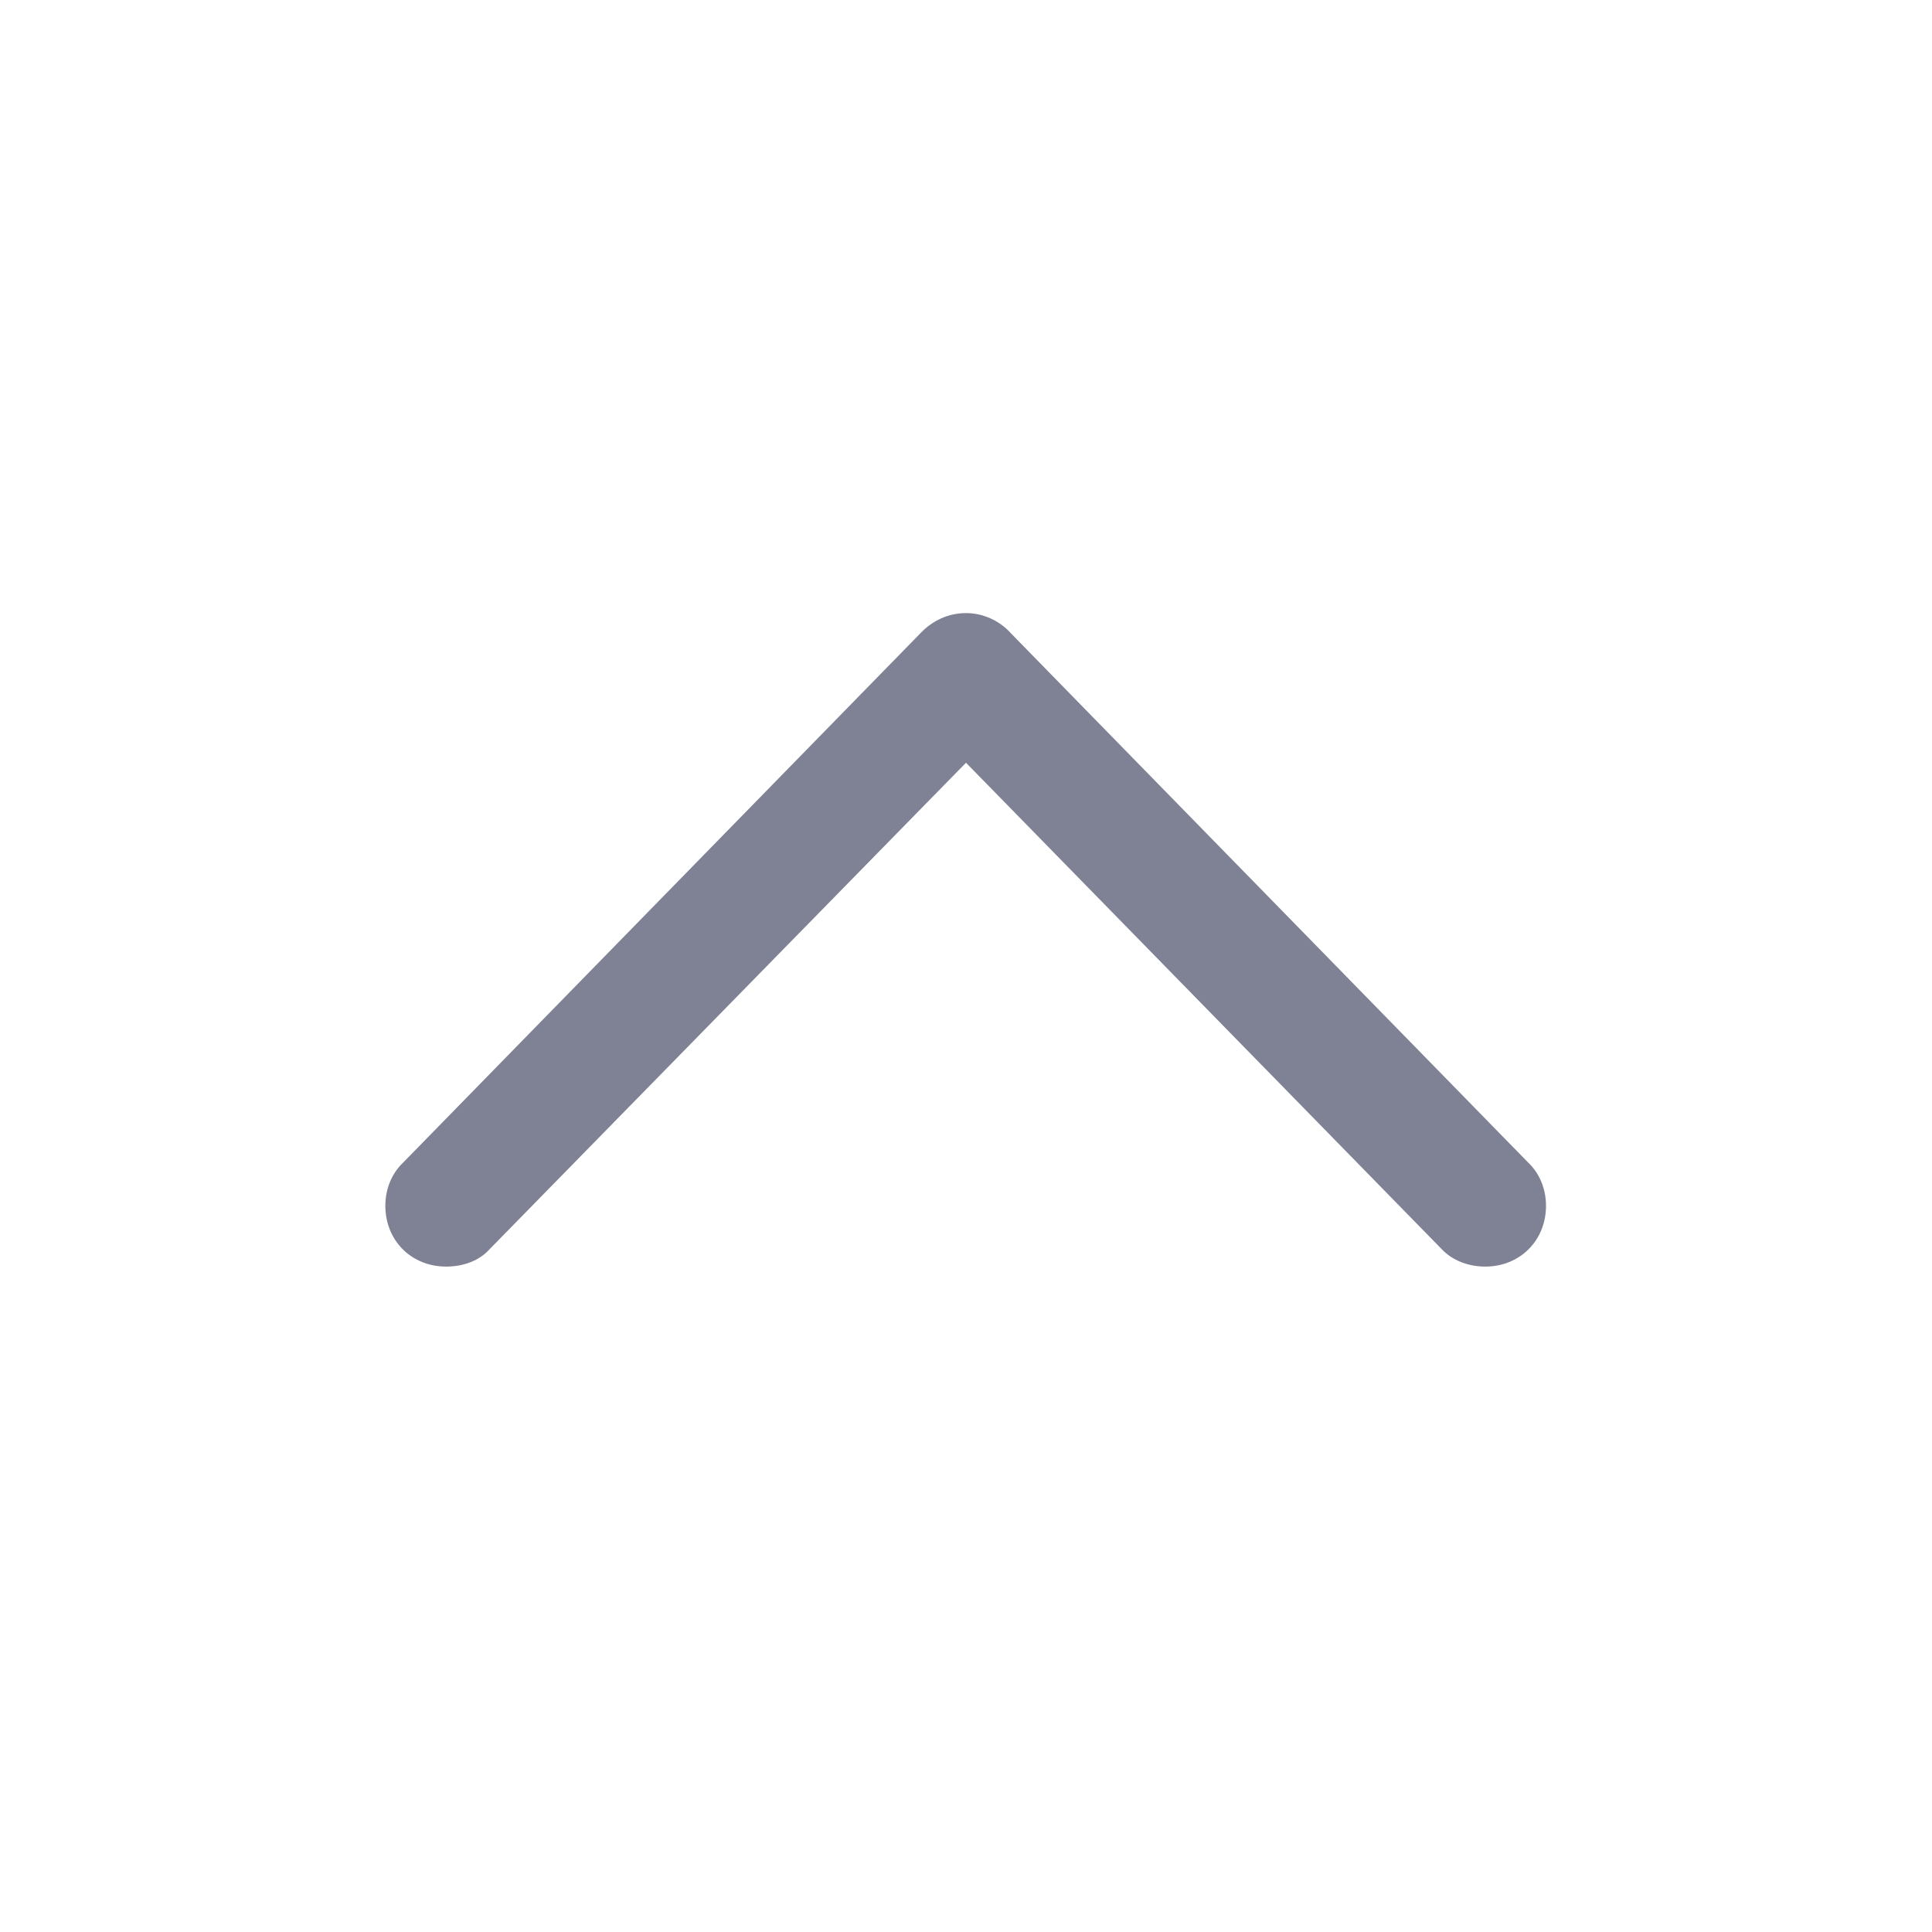
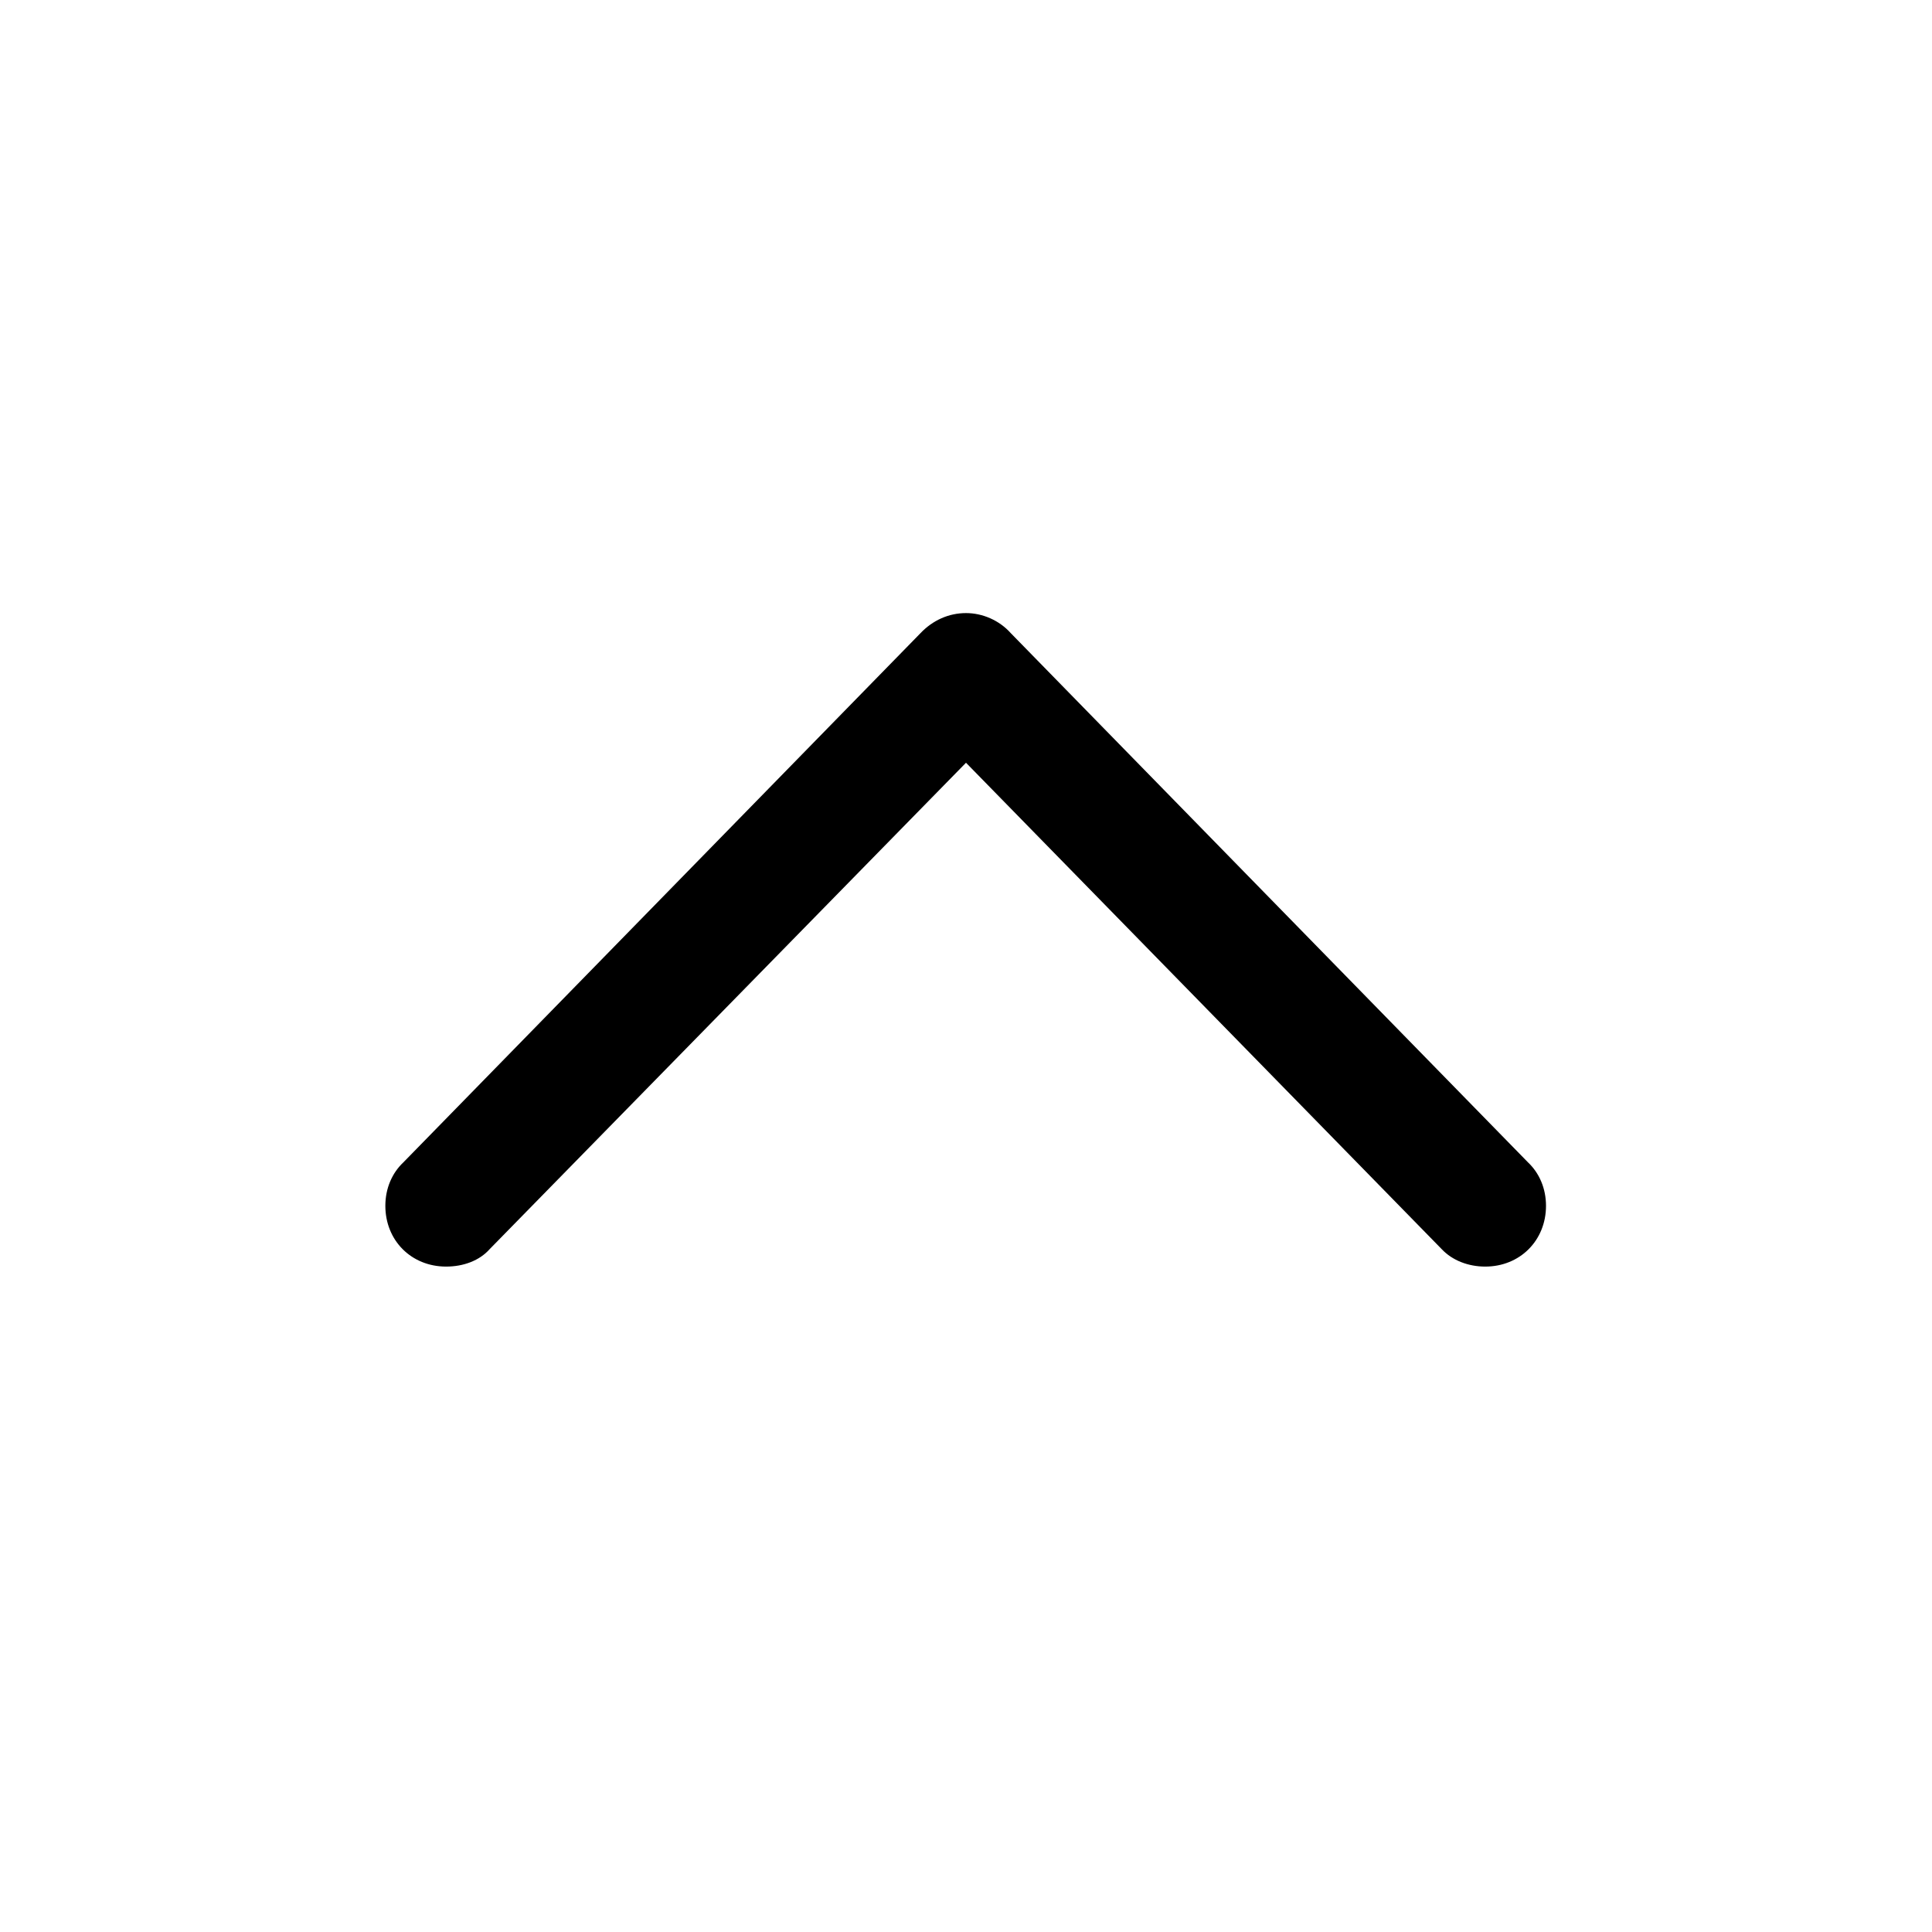
- <svg xmlns="http://www.w3.org/2000/svg" width="24" height="24" viewBox="0 0 24 24" fill="none">
-   <path d="M5.011 14.439L11.435 7.865C11.585 7.707 11.784 7.616 12 7.616C12.207 7.616 12.415 7.707 12.556 7.865L18.981 14.439C19.122 14.572 19.205 14.763 19.205 14.979C19.205 15.41 18.881 15.734 18.45 15.734C18.242 15.734 18.043 15.659 17.91 15.518L12 9.475L6.082 15.518C5.957 15.659 5.758 15.734 5.542 15.734C5.11 15.734 4.787 15.41 4.787 14.979C4.787 14.763 4.87 14.572 5.011 14.439Z" fill="#7F8295" />
+ <svg xmlns="http://www.w3.org/2000/svg" width="24" height="24" viewBox="0 0 24 24" fill="currentColor">
+   <path d="M5.011 14.439L11.435 7.865C11.585 7.707 11.784 7.616 12 7.616C12.207 7.616 12.415 7.707 12.556 7.865L18.981 14.439C19.122 14.572 19.205 14.763 19.205 14.979C19.205 15.41 18.881 15.734 18.45 15.734C18.242 15.734 18.043 15.659 17.91 15.518L12 9.475L6.082 15.518C5.957 15.659 5.758 15.734 5.542 15.734C5.11 15.734 4.787 15.41 4.787 14.979C4.787 14.763 4.87 14.572 5.011 14.439Z" />
</svg>
